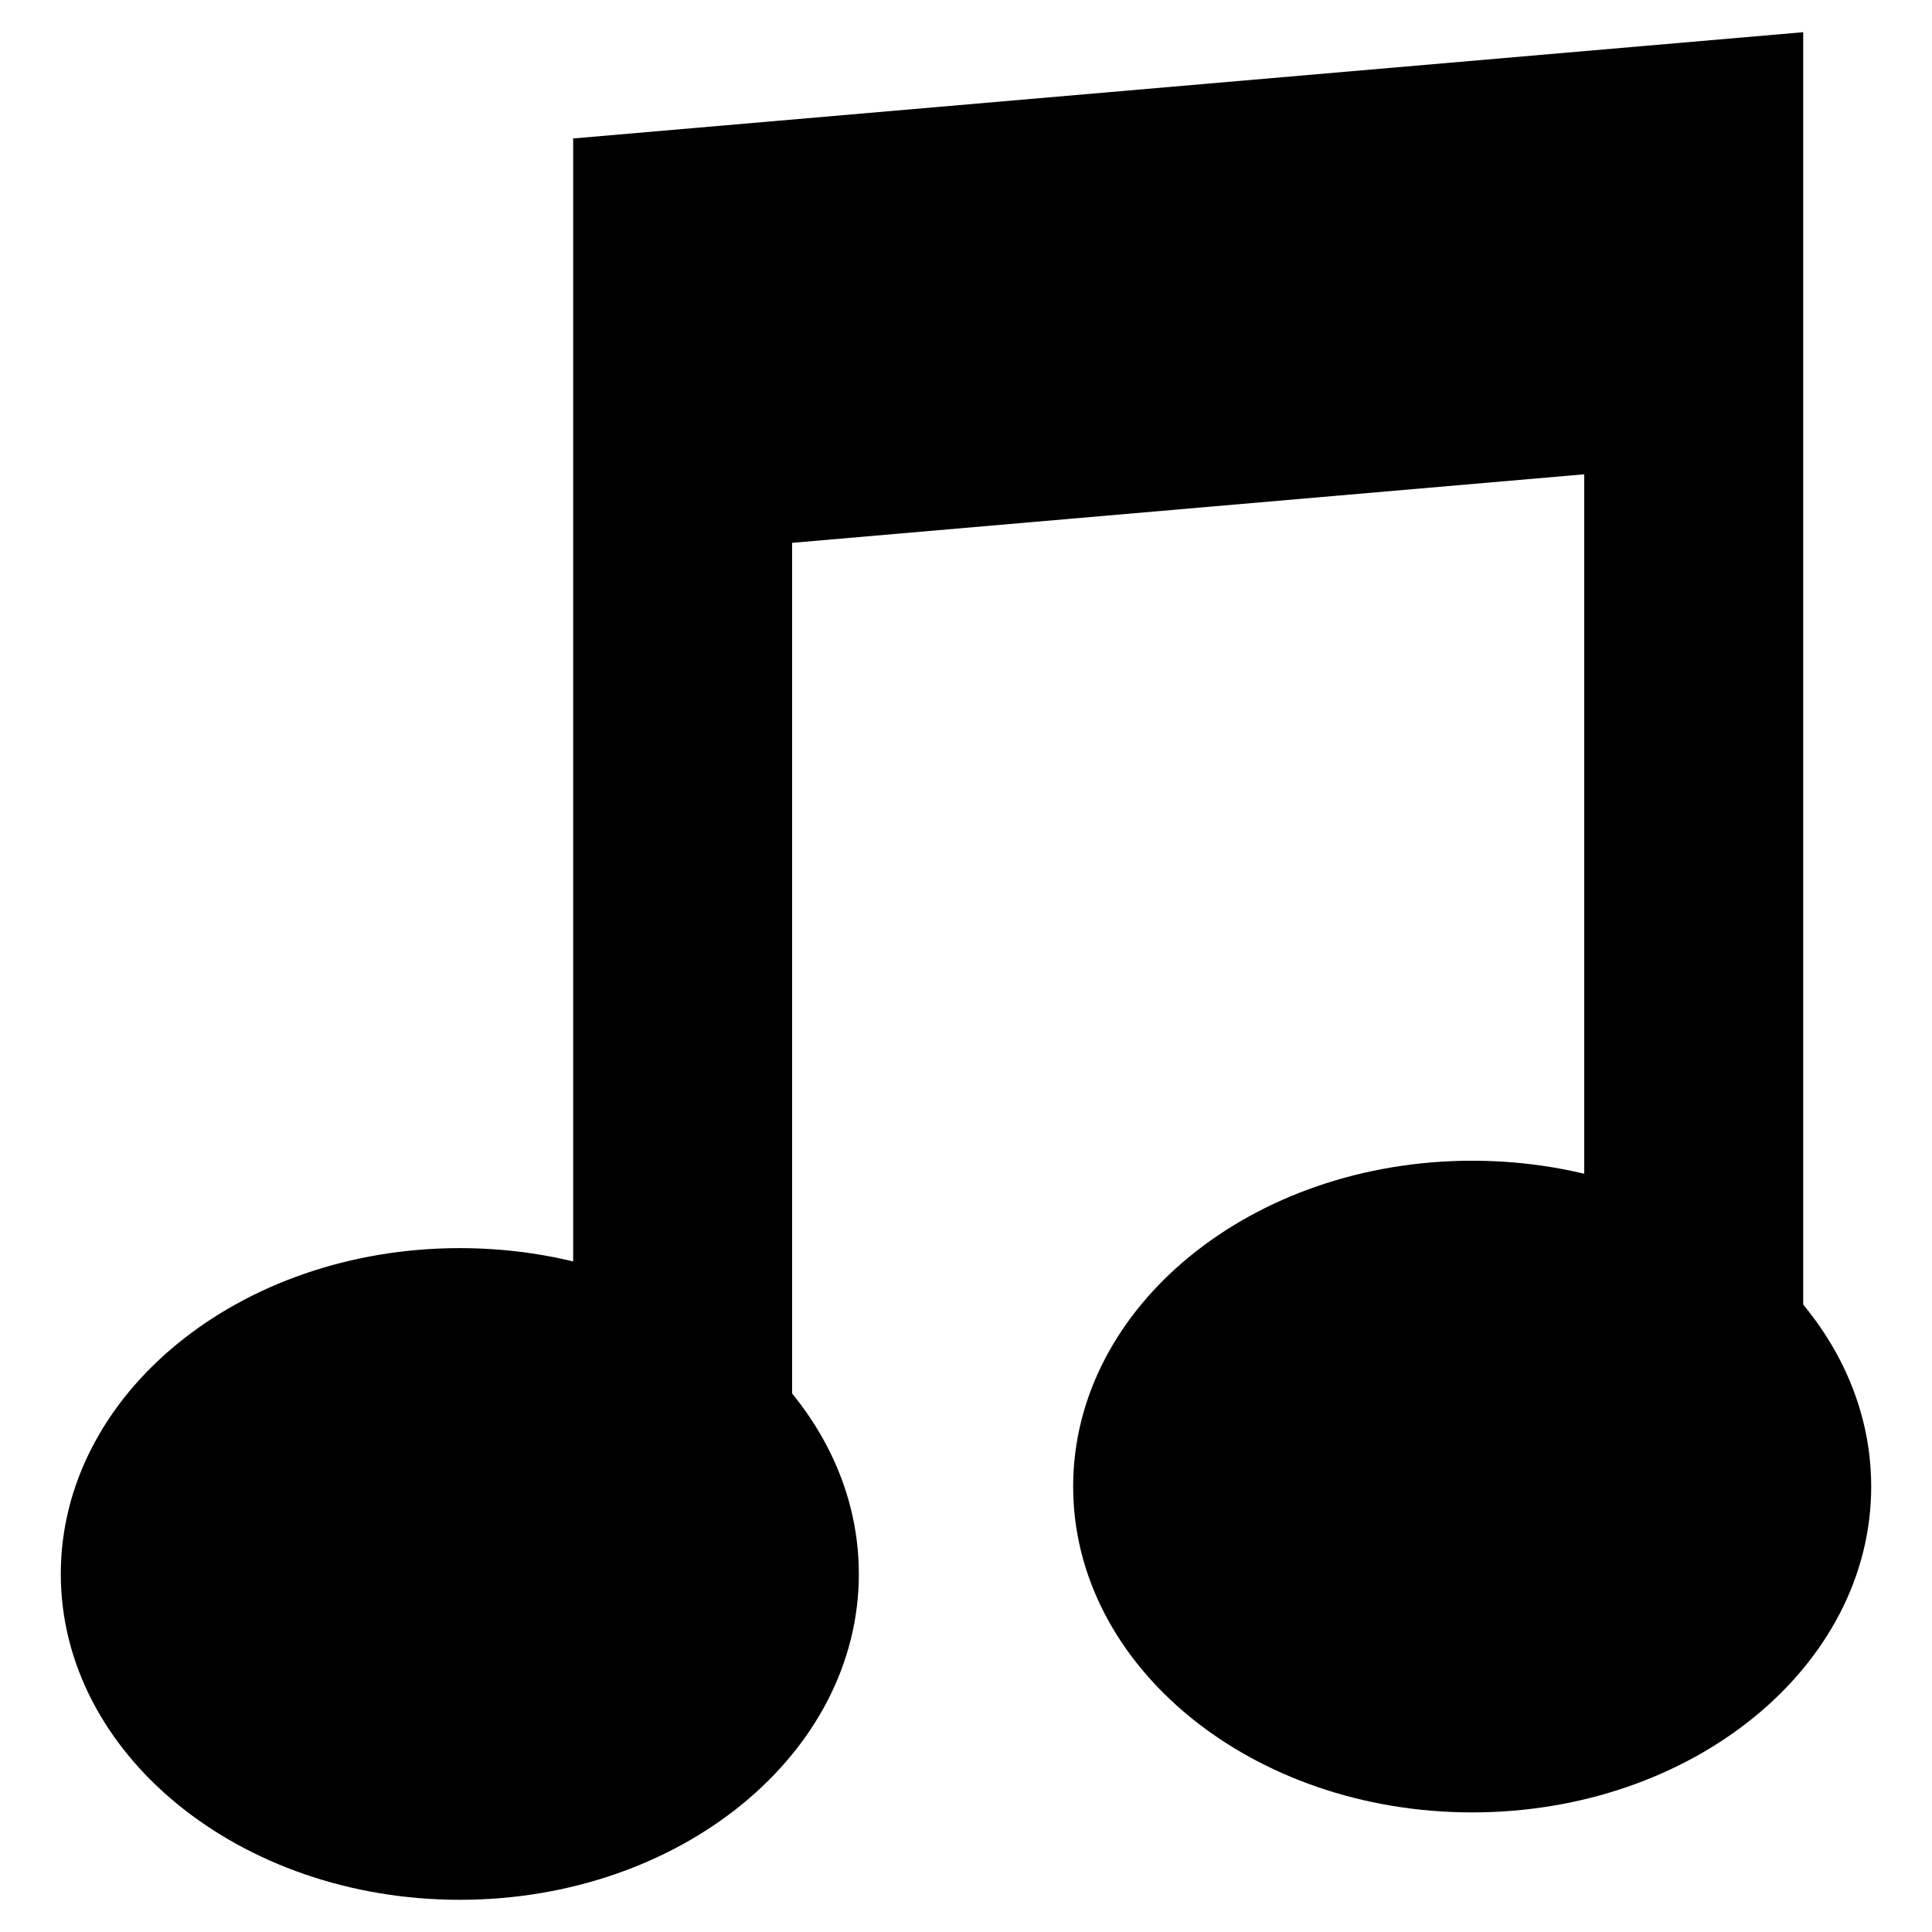
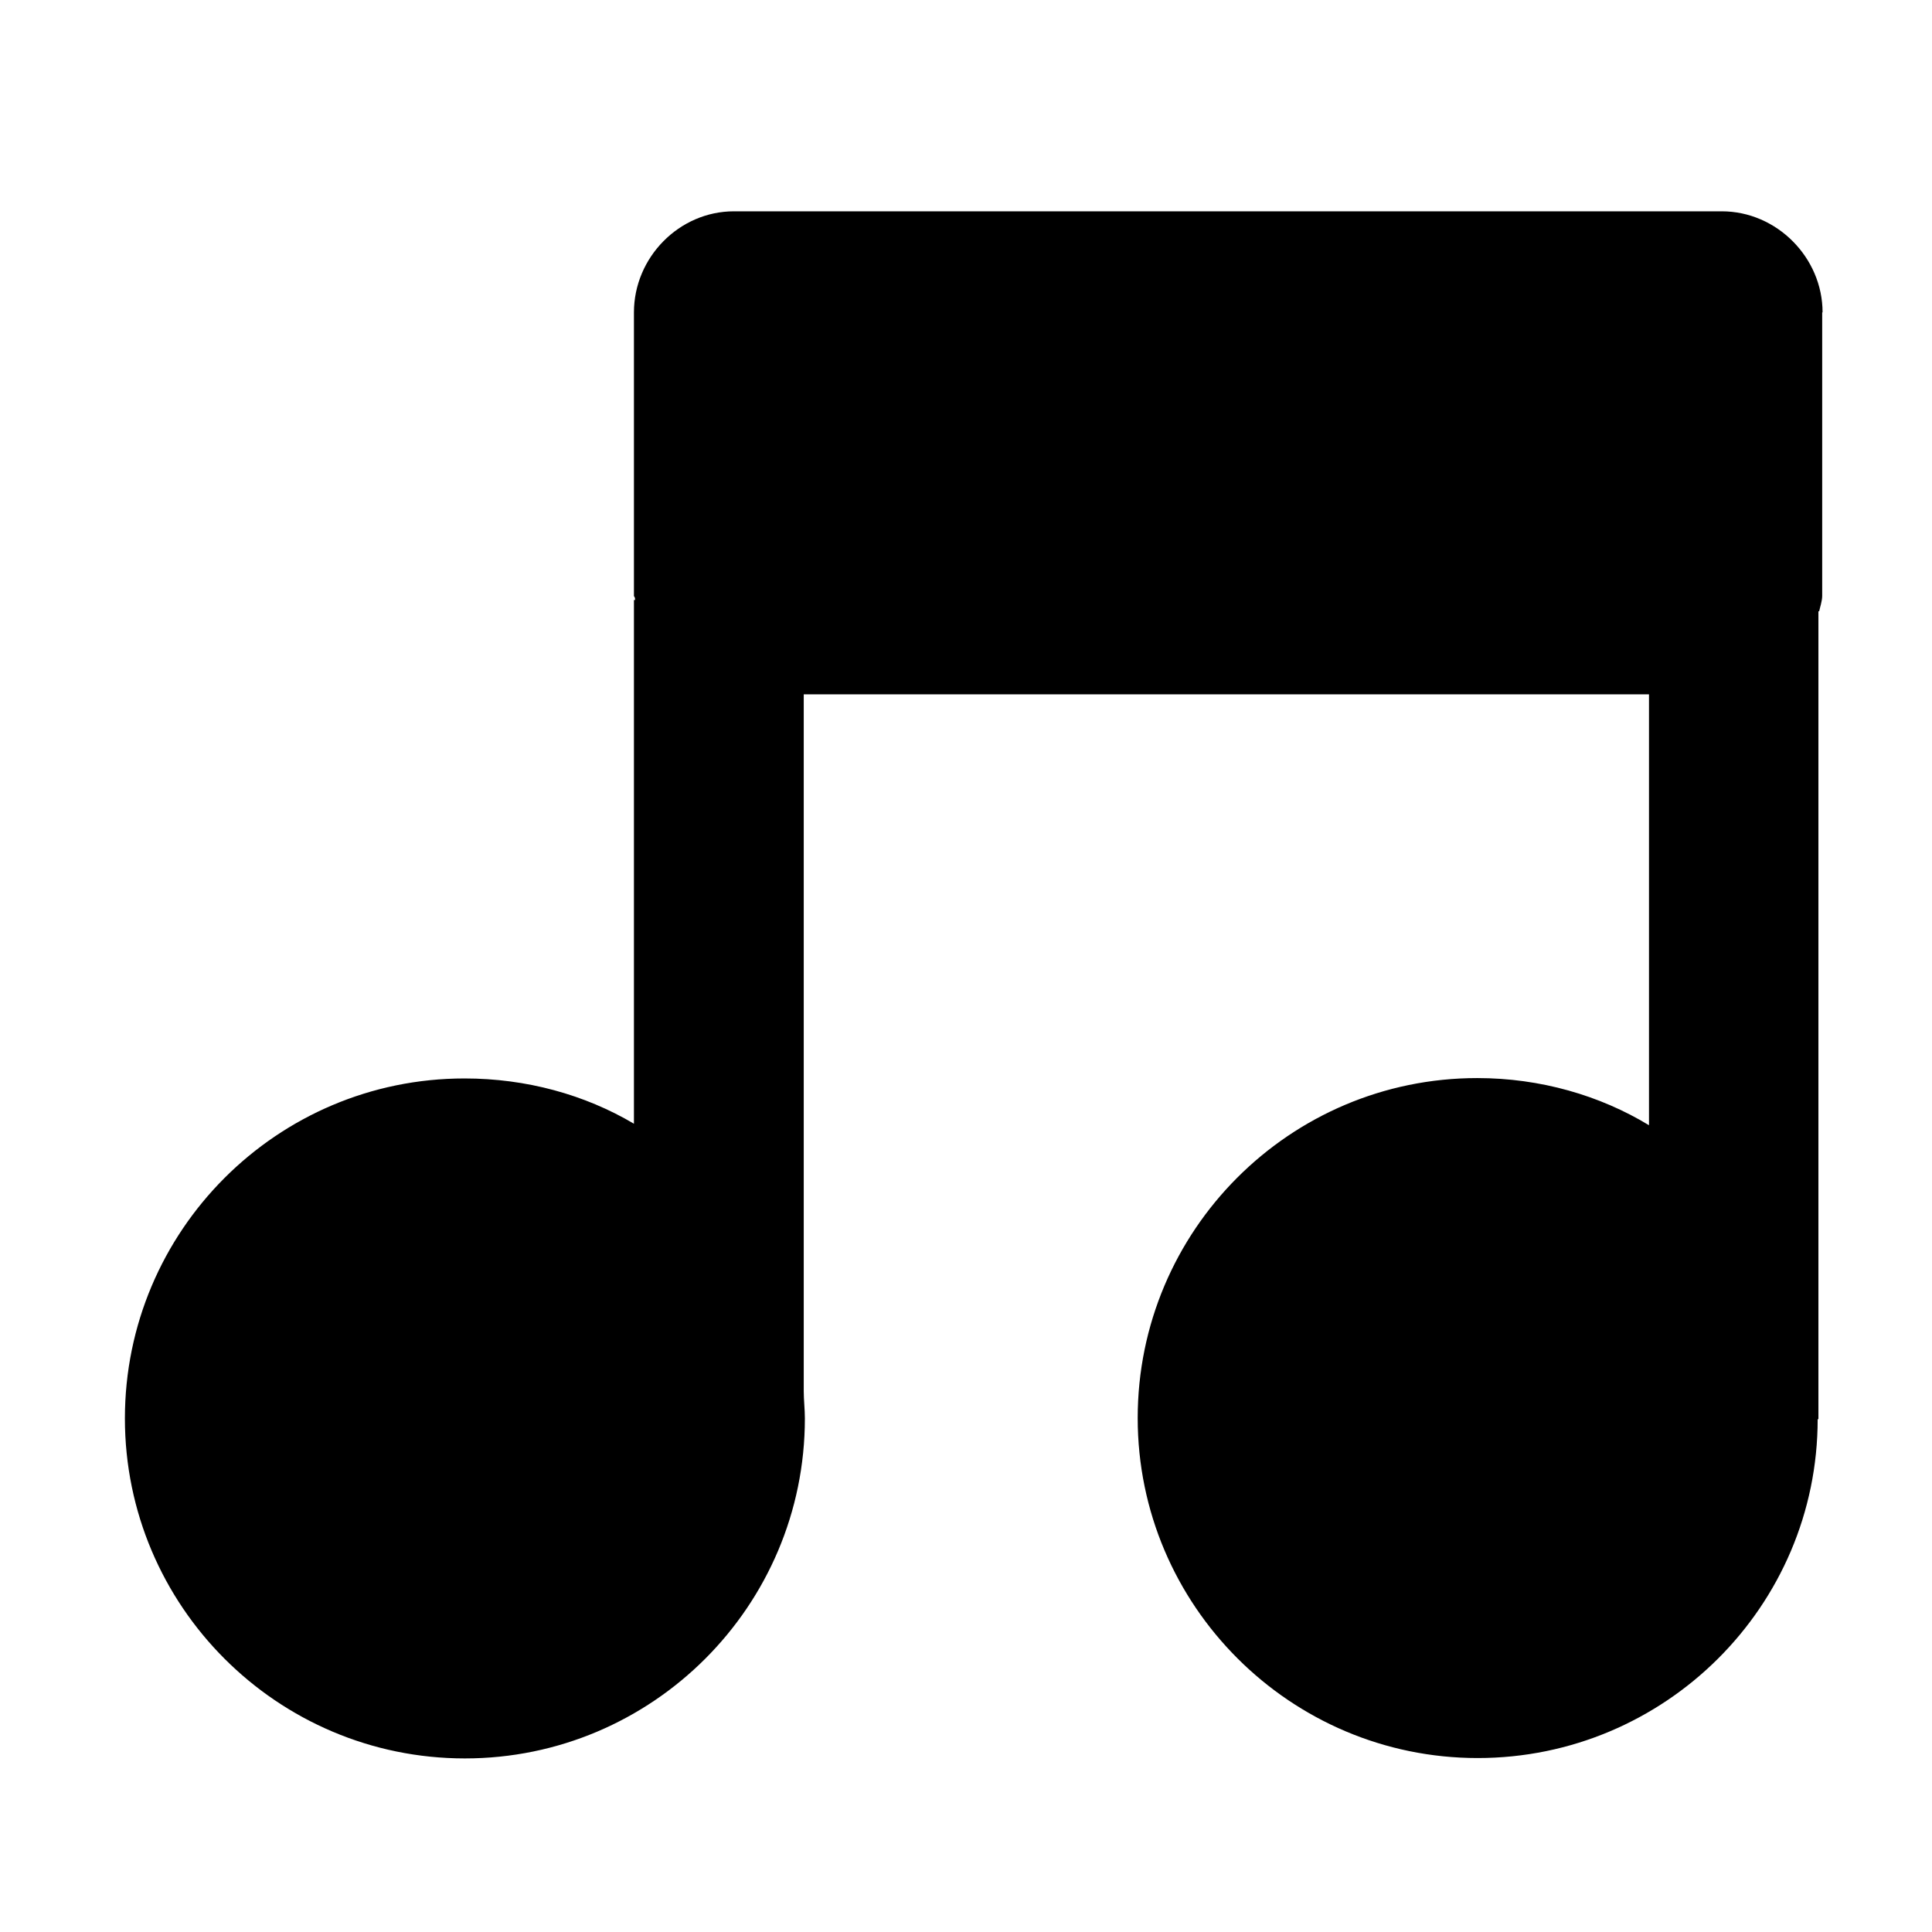
- <svg xmlns="http://www.w3.org/2000/svg" version="1.1" x="0px" y="0px" width="300px" height="300px" viewBox="0 0 300 300" style="enable-background:new 0 0 300 300;" xml:space="preserve">
+ <svg xmlns="http://www.w3.org/2000/svg" version="1.1" x="0px" y="0px" viewBox="0 0 512 512" enable-background="new 0 0 512 512" xml:space="preserve">
  <g id="Layer_1">
-     <g id="Restricted">
- 	</g>
-     <g id="Help">
- 	</g>
+     <path d="M483,82.8c0-14.6-12.2-26.8-26.7-26.8H194.5C180,56,168,68.2,168,82.8v75.1c0,0.3,0.3,0.1,0.3,1.1H168v138.8   c-13-7.7-28.5-12-44.9-12c-49.7,0-90,40.4-90,90.1c0,49.7,40.4,90.1,90.1,90.1c49.7,0,90.1-40.4,90.1-90.1c0-2.4-0.3-4.9-0.3-7.2   V184h224v114.2c-13-7.9-28.8-12.5-45.5-12.5c-49.7,0-90,40.4-90,90.1c0,49.7,40.5,90.1,90.1,90.1s90.1-40.2,90.1-89.8   c0-0.1,0,0,0,0h0.2V162h0.2c0.2-1,0.8-2.7,0.8-4.1V82.8z" />
  </g>
-   <g id="Layer_4">
-     <g>
-       <ellipse cx="71.401" cy="244.404" rx="61.96" ry="50.596" />
-       <g>
-         <polygon points="123,225 89,225 89,21.5 280,5 280,211 246,211 246,73.649 123,84.291    " />
-       </g>
-       <ellipse cx="228.599" cy="230.833" rx="61.96" ry="50.596" />
-     </g>
-   </g>
+   <g id="Layer_2">
+ </g>
</svg>
